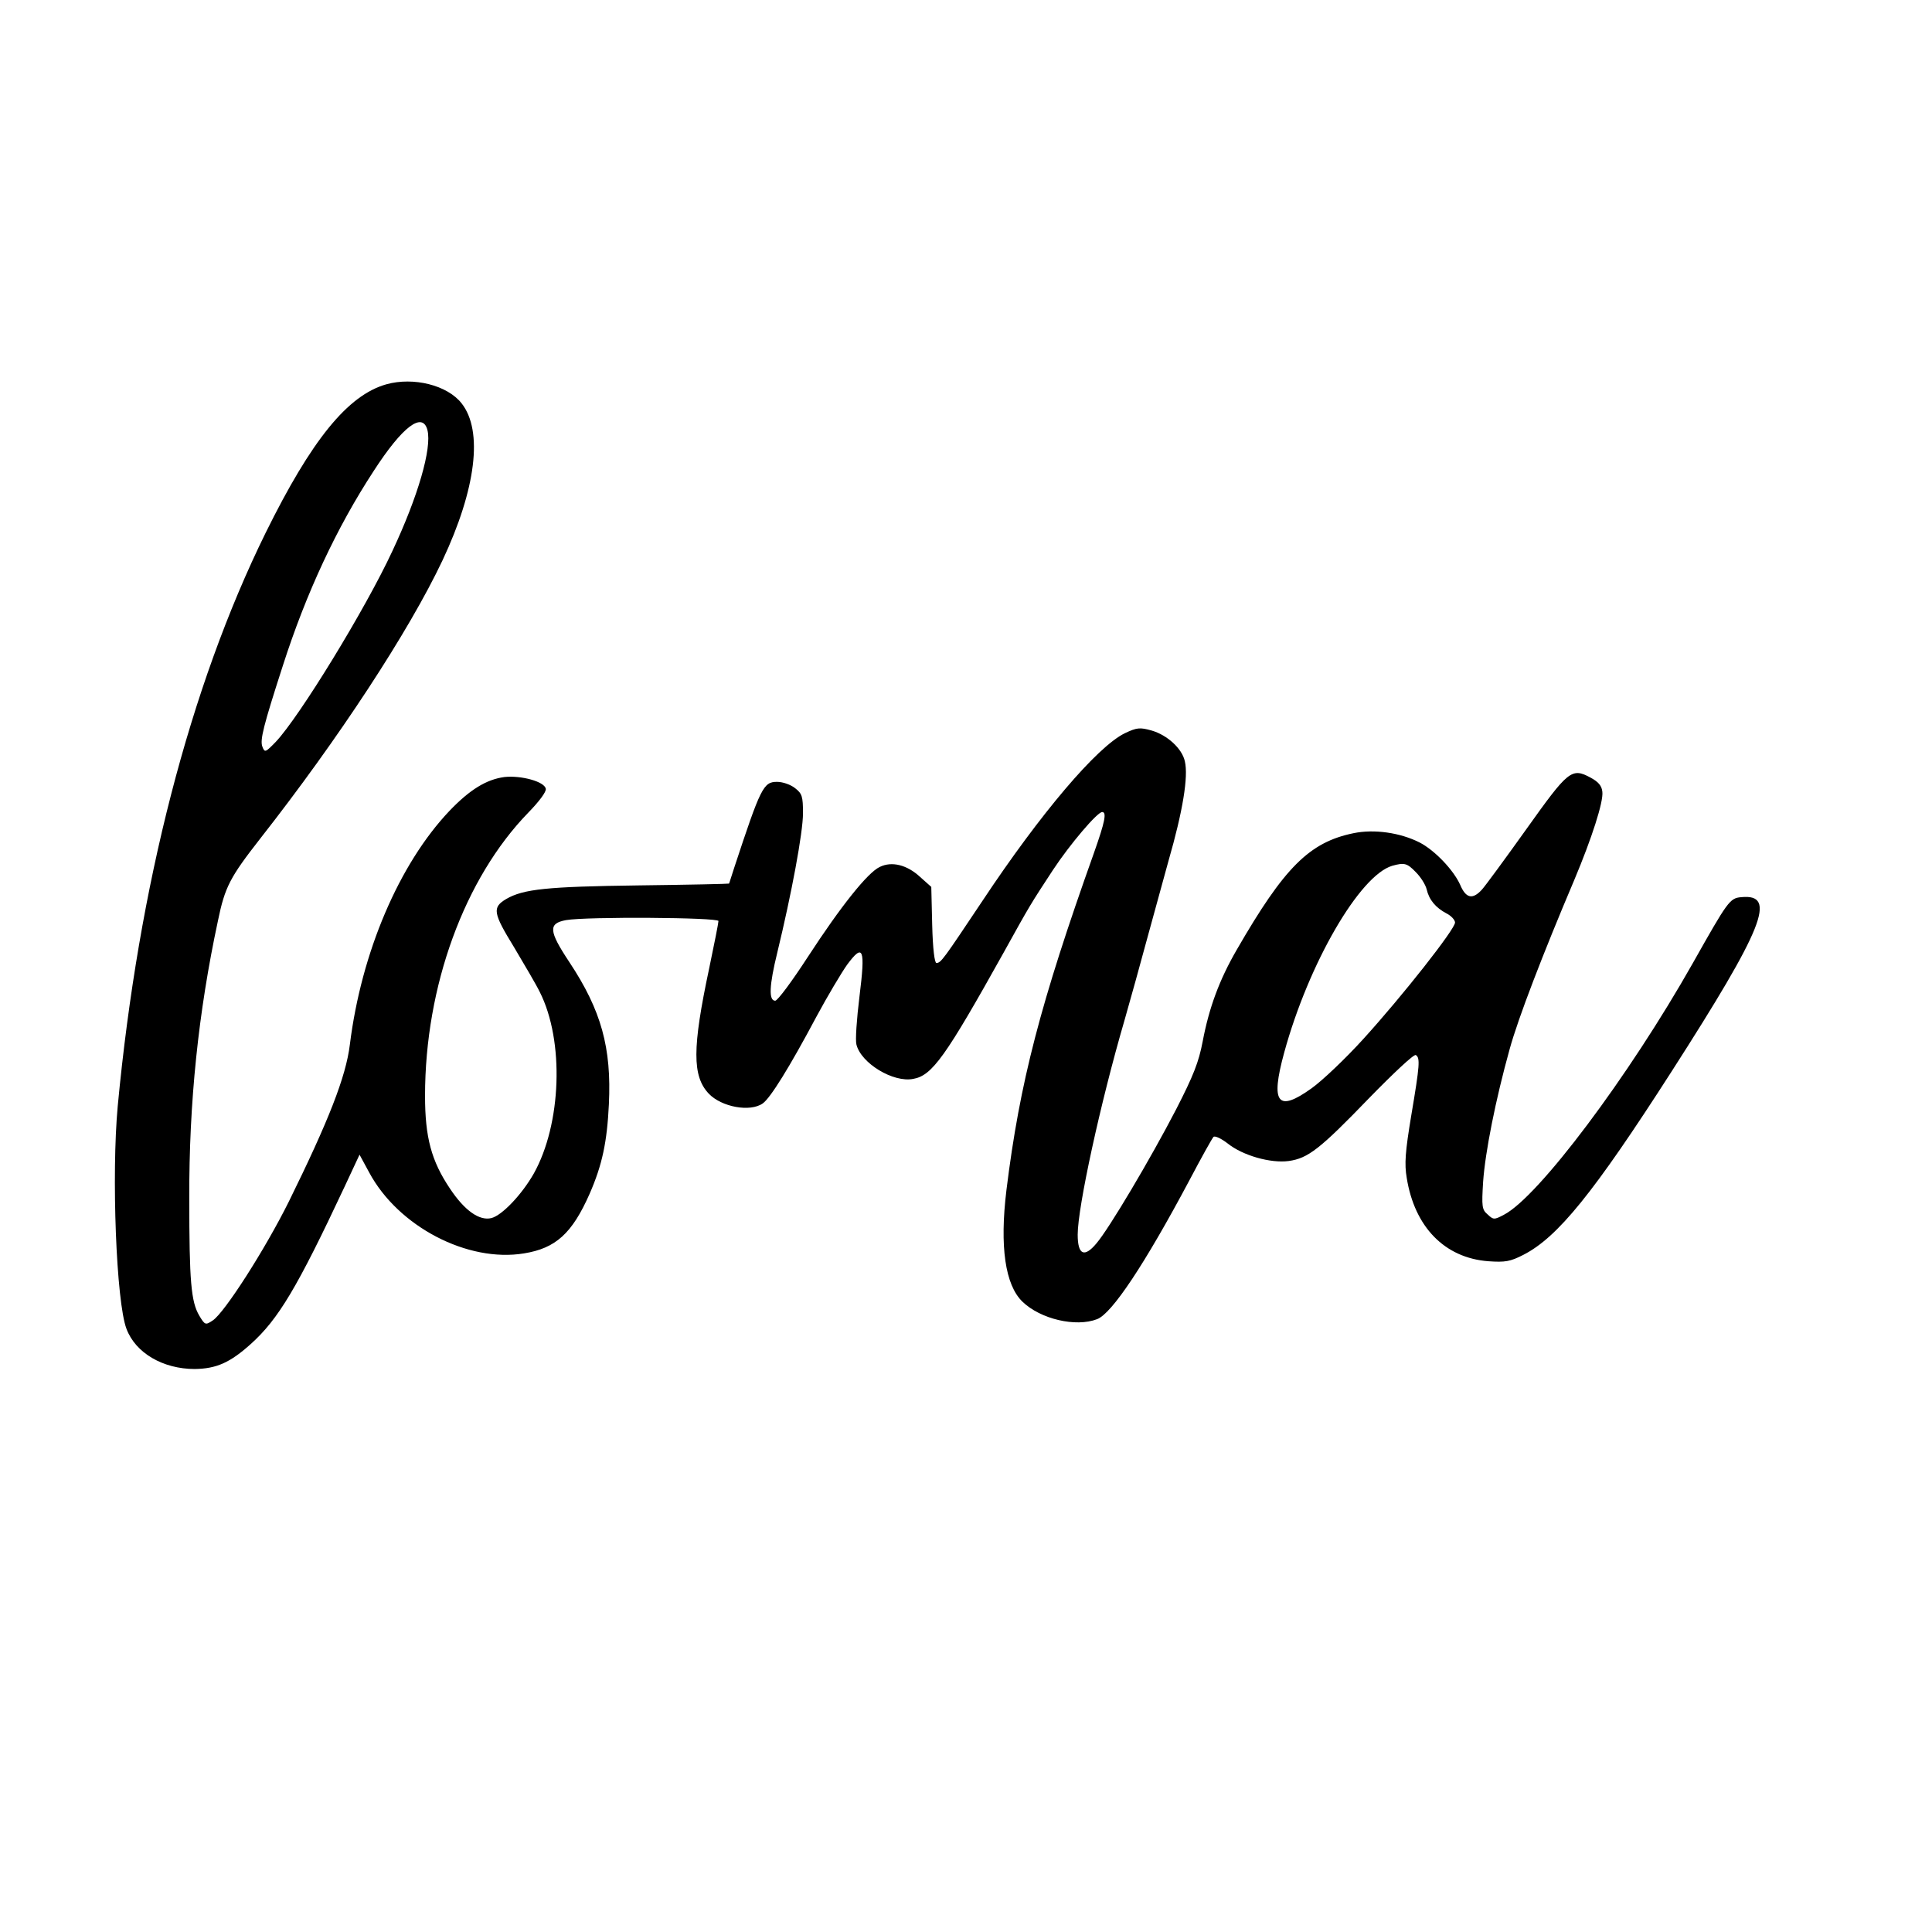
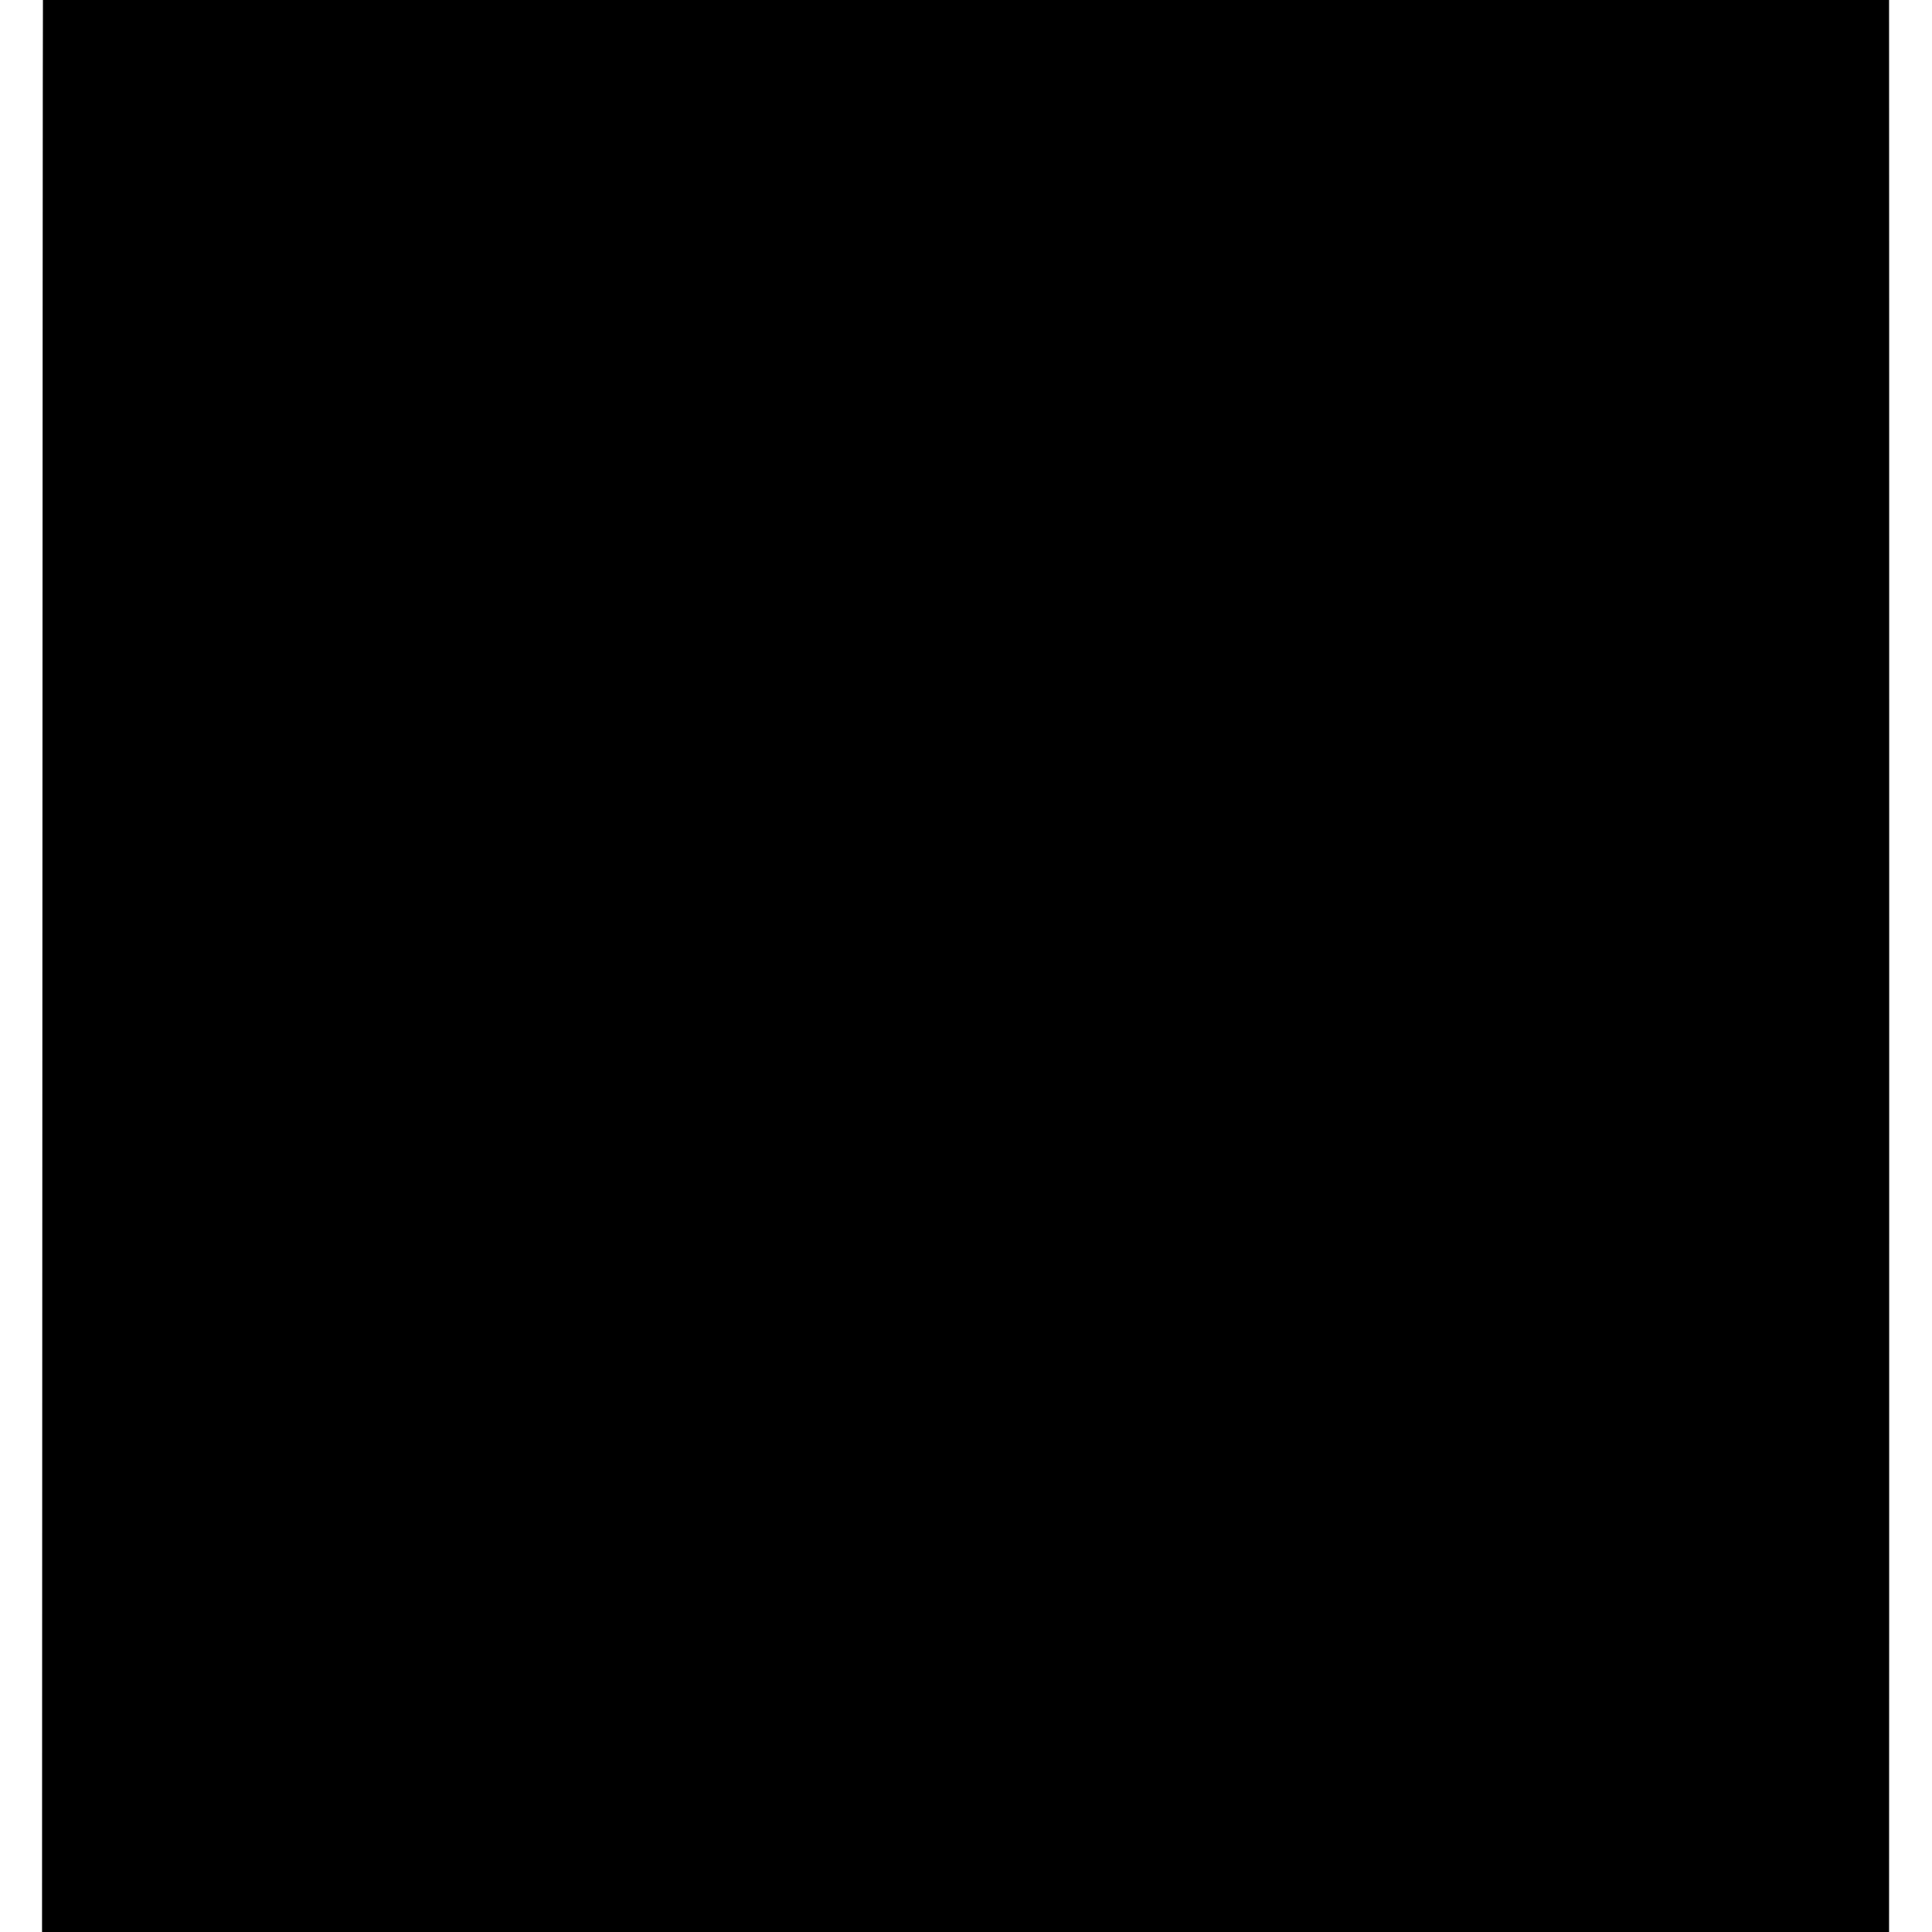
- <svg xmlns="http://www.w3.org/2000/svg" version="1.0" width="640pt" height="640pt" viewBox="0 0 640 640" preserveAspectRatio="xMidYMid meet">
-   <g transform="translate(0,640) scale(0.1,-0.1)" fill="#000000" stroke="none">
-     <path d="M1280 5127 c-128 -36 -248 -184 -400 -492 -251 -510 -421 -1169 -490 -1899 -21 -227 -5 -649 29 -738 30 -80 121 -133 226 -133 72 1 117 21 186 83 91 82 153 185 311 522 l49 105 32 -59 c96 -179 326 -299 513 -268 105 17 159 66 217 197 42 96 58 172 64 297 9 187 -25 311 -131 471 -69 104 -70 128 -11 139 69 12 505 9 505 -3 0 -6 -14 -77 -31 -158 -56 -263 -56 -356 -1 -414 42 -44 137 -62 179 -32 25 18 87 117 178 288 36 67 82 144 101 171 54 73 61 54 41 -106 -9 -73 -14 -144 -10 -158 15 -62 122 -127 188 -114 63 11 107 73 300 419 88 159 89 160 163 273 56 85 147 192 163 192 16 0 9 -33 -27 -135 -178 -499 -246 -761 -290 -1117 -23 -188 -4 -315 53 -370 60 -58 177 -85 247 -58 49 18 158 182 306 460 39 74 75 139 80 144 5 4 25 -5 47 -22 50 -40 142 -66 202 -58 64 9 103 39 267 209 79 81 148 146 154 142 15 -9 13 -34 -15 -200 -20 -120 -23 -161 -15 -207 26 -163 126 -265 270 -276 56 -4 73 -1 116 21 114 58 233 205 491 607 306 477 351 590 231 578 -38 -3 -45 -14 -160 -218 -213 -377 -512 -775 -626 -834 -32 -17 -35 -17 -54 1 -19 16 -20 26 -15 108 7 99 41 271 88 440 28 102 110 315 214 560 58 138 97 259 93 292 -2 20 -13 33 -39 47 -63 34 -74 24 -213 -171 -70 -98 -136 -188 -147 -200 -31 -34 -53 -29 -72 16 -22 49 -84 114 -134 140 -65 33 -151 45 -219 31 -147 -30 -230 -114 -387 -386 -58 -100 -92 -193 -113 -304 -13 -68 -30 -112 -88 -225 -85 -164 -222 -395 -264 -444 -40 -48 -62 -38 -62 29 0 91 75 436 155 710 18 63 54 192 79 285 26 94 56 203 67 244 47 163 66 278 54 329 -9 42 -58 87 -110 102 -39 11 -49 10 -89 -9 -92 -45 -279 -265 -472 -556 -129 -193 -137 -205 -152 -205 -6 0 -12 46 -14 126 l-3 126 -37 33 c-43 40 -94 53 -134 33 -40 -19 -128 -129 -238 -298 -52 -80 -100 -145 -108 -145 -22 0 -20 50 7 160 47 194 85 397 85 461 0 56 -3 65 -26 83 -15 12 -41 21 -60 21 -45 0 -54 -18 -142 -285 -9 -27 -16 -51 -17 -52 0 -1 -136 -4 -300 -6 -303 -4 -381 -12 -438 -45 -47 -28 -44 -46 26 -160 35 -59 74 -125 85 -148 82 -162 72 -438 -20 -602 -40 -70 -105 -138 -140 -147 -40 -10 -89 25 -137 97 -62 92 -83 170 -83 308 0 364 131 721 342 938 36 37 60 69 58 79 -4 24 -82 45 -137 39 -60 -8 -115 -42 -182 -112 -167 -176 -292 -469 -330 -774 -13 -107 -71 -254 -202 -520 -79 -159 -213 -368 -252 -394 -24 -16 -26 -16 -45 16 -27 46 -33 112 -33 388 -1 318 30 617 95 920 23 112 40 144 140 272 259 330 493 687 604 922 111 236 135 429 63 520 -47 60 -159 88 -249 63z m136 -152 c15 -60 -31 -219 -116 -400 -90 -194 -308 -549 -386 -632 -35 -36 -37 -37 -45 -16 -8 22 3 67 68 268 77 240 178 457 301 645 95 147 162 198 178 135z m3274 -1464 c16 -16 32 -41 36 -57 8 -35 30 -61 66 -80 16 -8 28 -22 28 -30 0 -22 -174 -243 -304 -386 -59 -65 -136 -138 -171 -163 -113 -81 -137 -50 -91 118 81 296 250 587 358 619 40 11 49 9 78 -21z" />
+ <svg xmlns="http://www.w3.org/2000/svg" version="1.0" width="1080pt" height="1080pt" viewBox="0 0 1080 1080" preserveAspectRatio="xMidYMid meet">
+   <g transform="translate(0,1080) scale(0.1,-0.1)" fill="#000000" stroke="none">
+     <path d="M240 10773 c-1 -16 -2 -2446 -3 -5400 l-2 -5373 5163 0 5162 0 0 43 c1 52 1 10585 0 10685 l0 72 -5160 0 -5160 0 0 -27z" />
  </g>
</svg>
